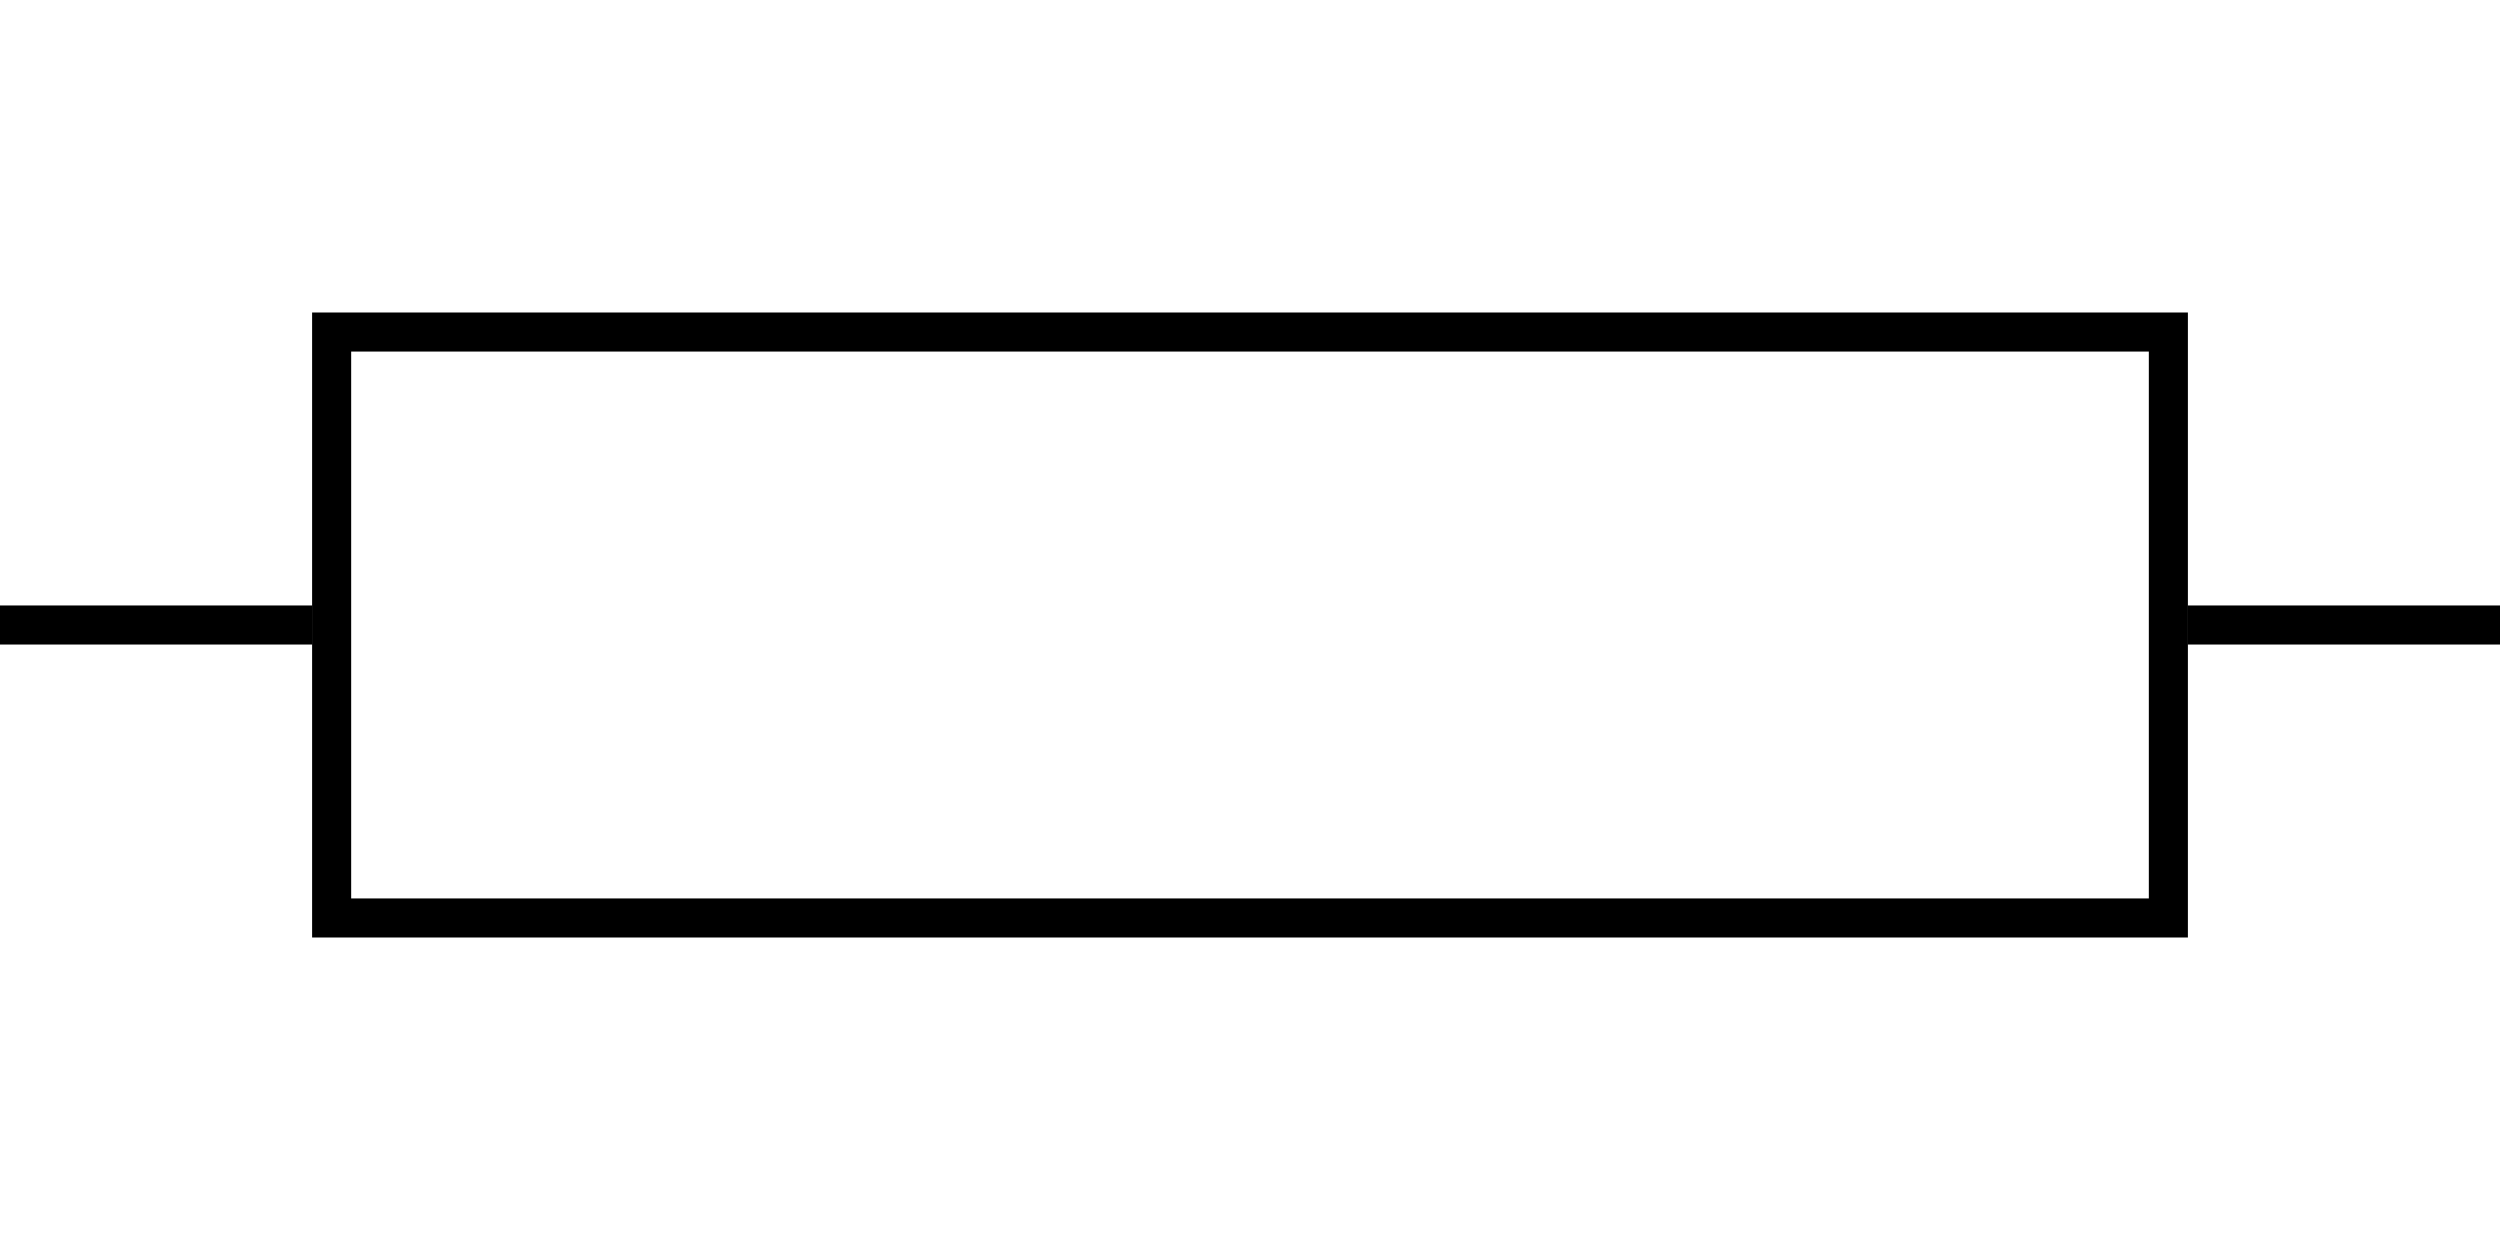
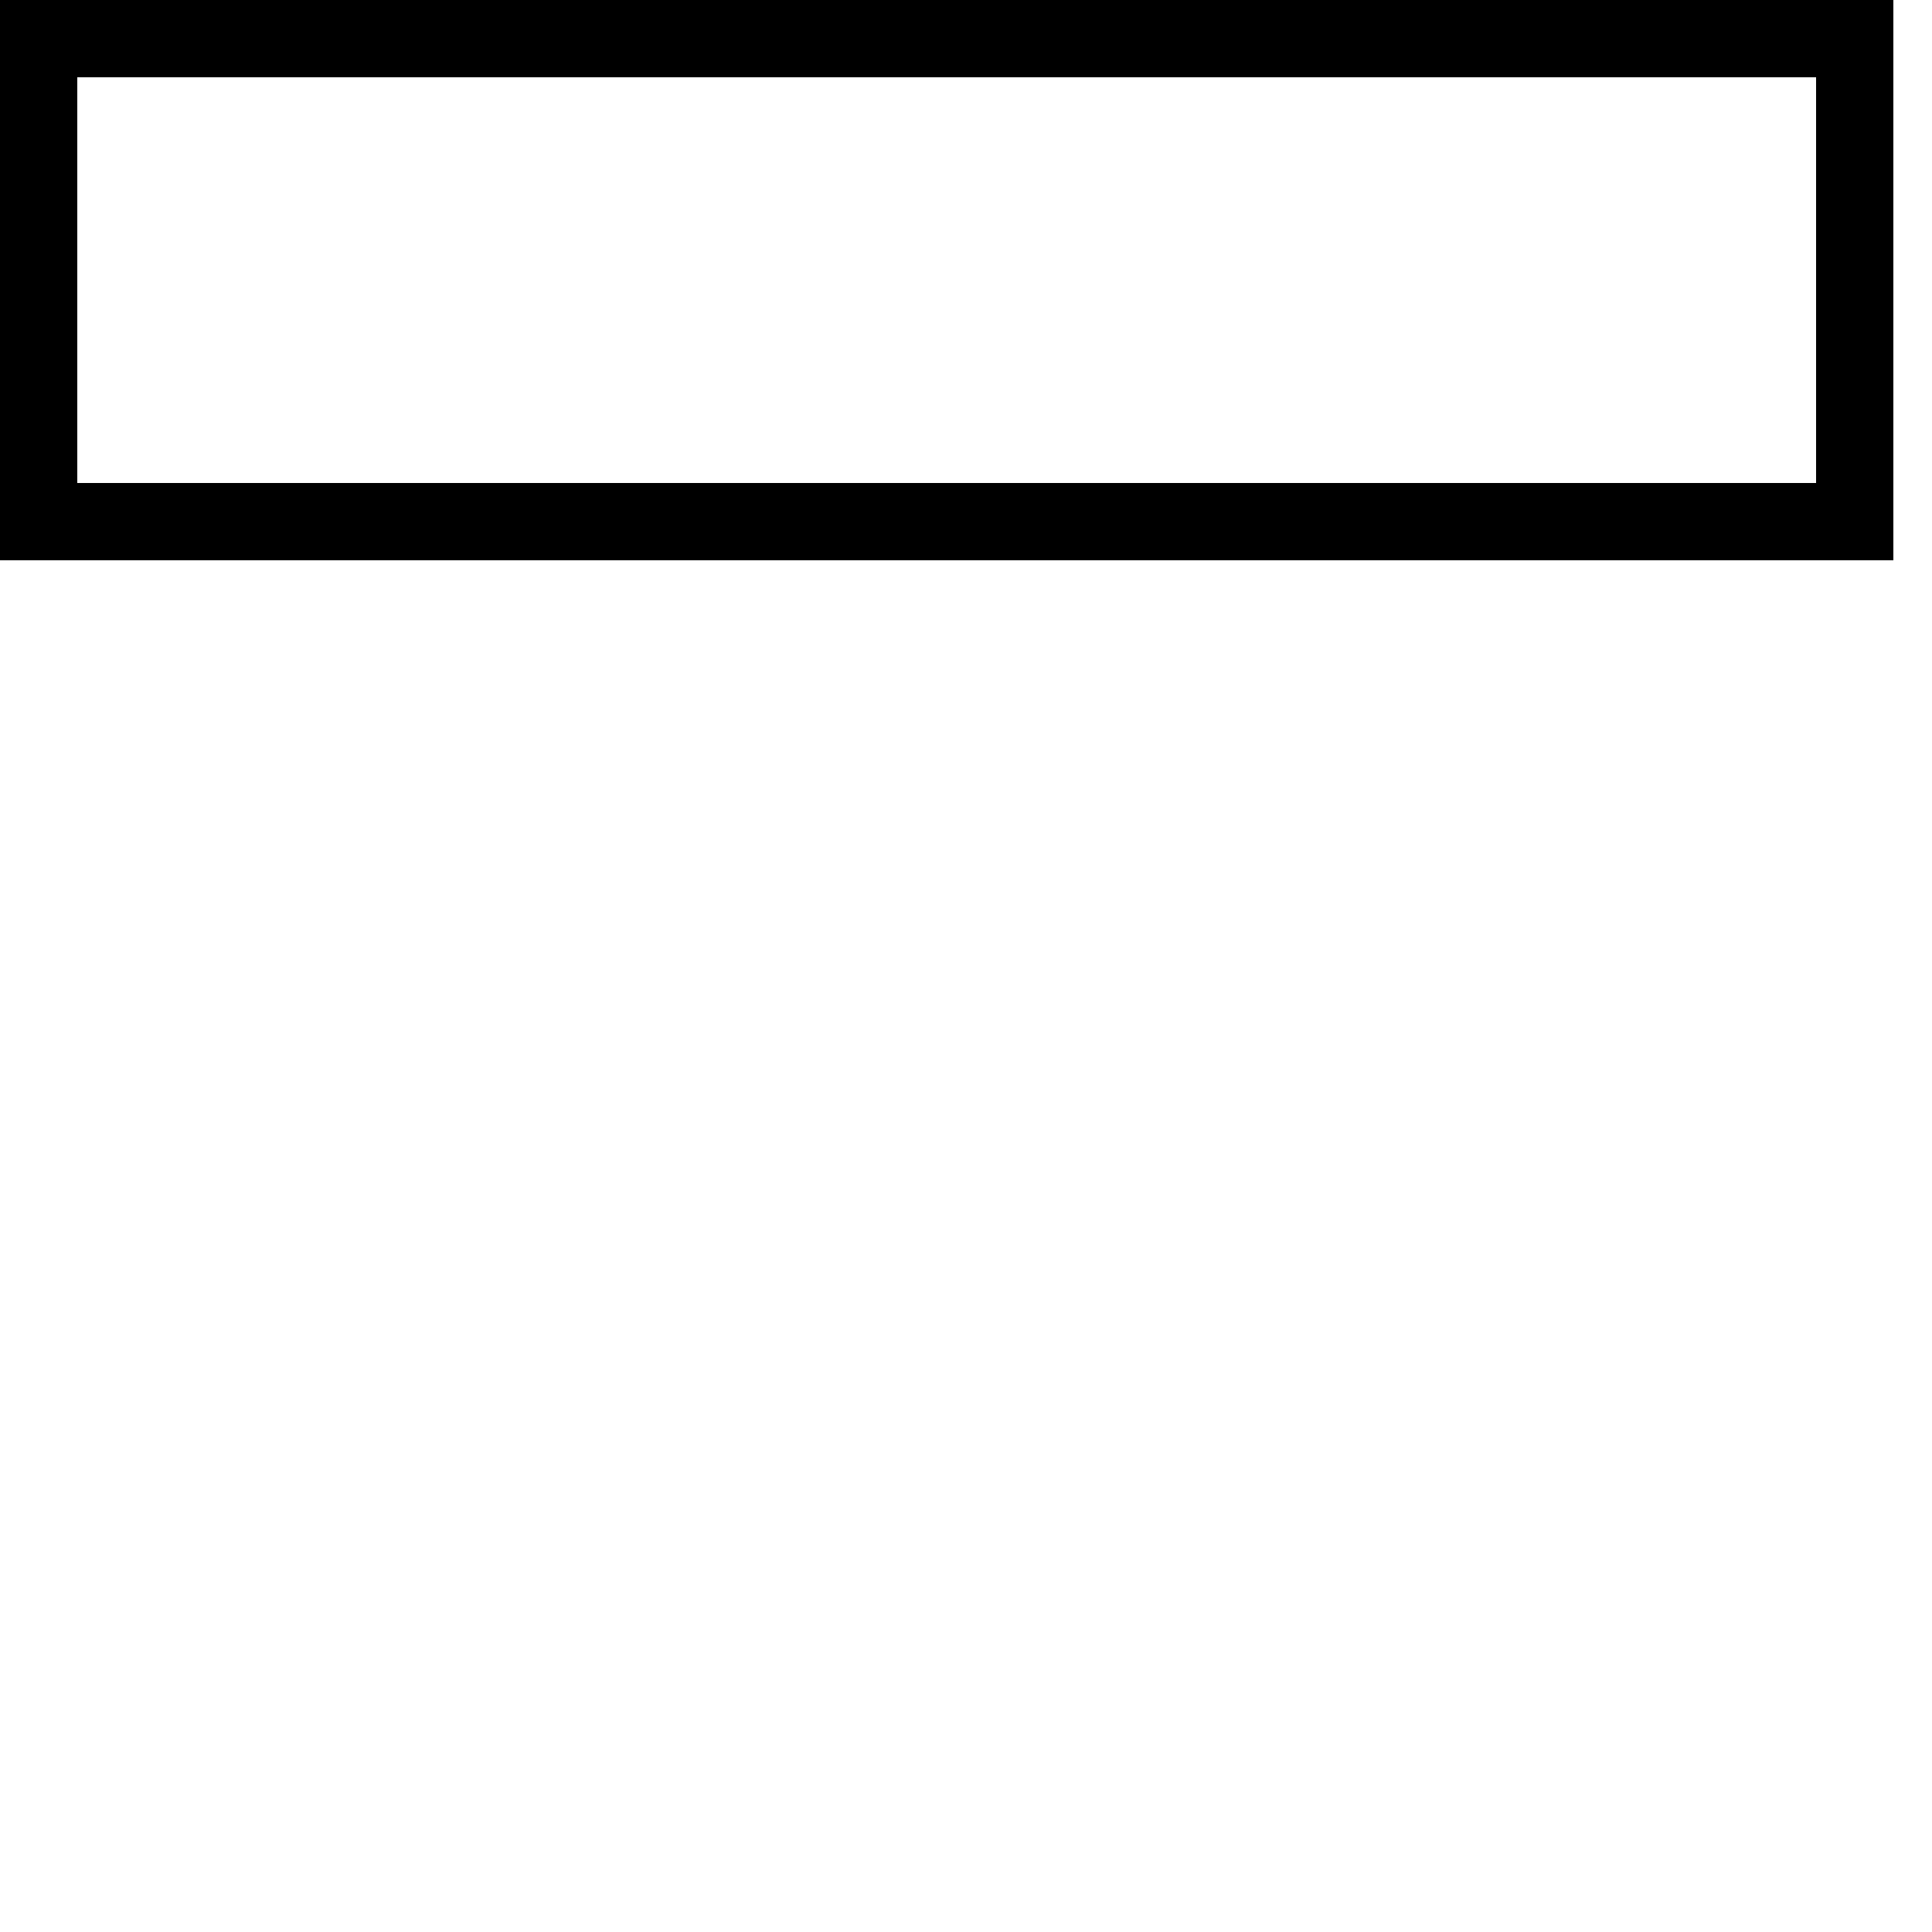
- <svg xmlns="http://www.w3.org/2000/svg" width="64" height="32" id="svg2" version="1.0">
-   <defs id="defs4" />
-   <g id="layer1">
-     <rect style="opacity:1;fill:none;fill-opacity:1;stroke:black;stroke-width:1;stroke-miterlimit:4;stroke-dasharray:none;stroke-dashoffset:0;stroke-opacity:1" id="rect1307" width="47.02" height="15" x="8.49" y="8.5" />
-     <path style="fill:none;fill-opacity:0.75;fill-rule:evenodd;stroke:#000000;stroke-width:1;stroke-linecap:butt;stroke-linejoin:miter;stroke-opacity:1;stroke-miterlimit:4;stroke-dasharray:none" d="M 0,16 L 8,16" id="path1309" />
-     <path style="fill:none;fill-opacity:0.75;fill-rule:evenodd;stroke:#000000;stroke-width:1;stroke-linecap:butt;stroke-linejoin:miter;stroke-opacity:1;stroke-miterlimit:4;stroke-dasharray:none" d="M 56,16 L 64,16" id="path1313" />
-   </g>
+ <svg xmlns="http://www.w3.org/2000/svg" height="100" width="100">
+   <line x1="0" y1="2" x2="98" y2="2" style="stroke:rgb(0,0,0);stroke-width:4" />
+   <line x1="0" y1="27" x2="98" y2="27" style="stroke:rgb(0,0,0);stroke-width:4" />
+   <line x1="2" y1="2" x2="2" y2="28" style="stroke:rgb(0,0,0);stroke-width:4" />
+   <line x1="96" y1="2" x2="96" y2="28" style="stroke:rgb(0,0,0);stroke-width:4" />
+   Sorry, your browser does not support inline SVG.  
</svg>
